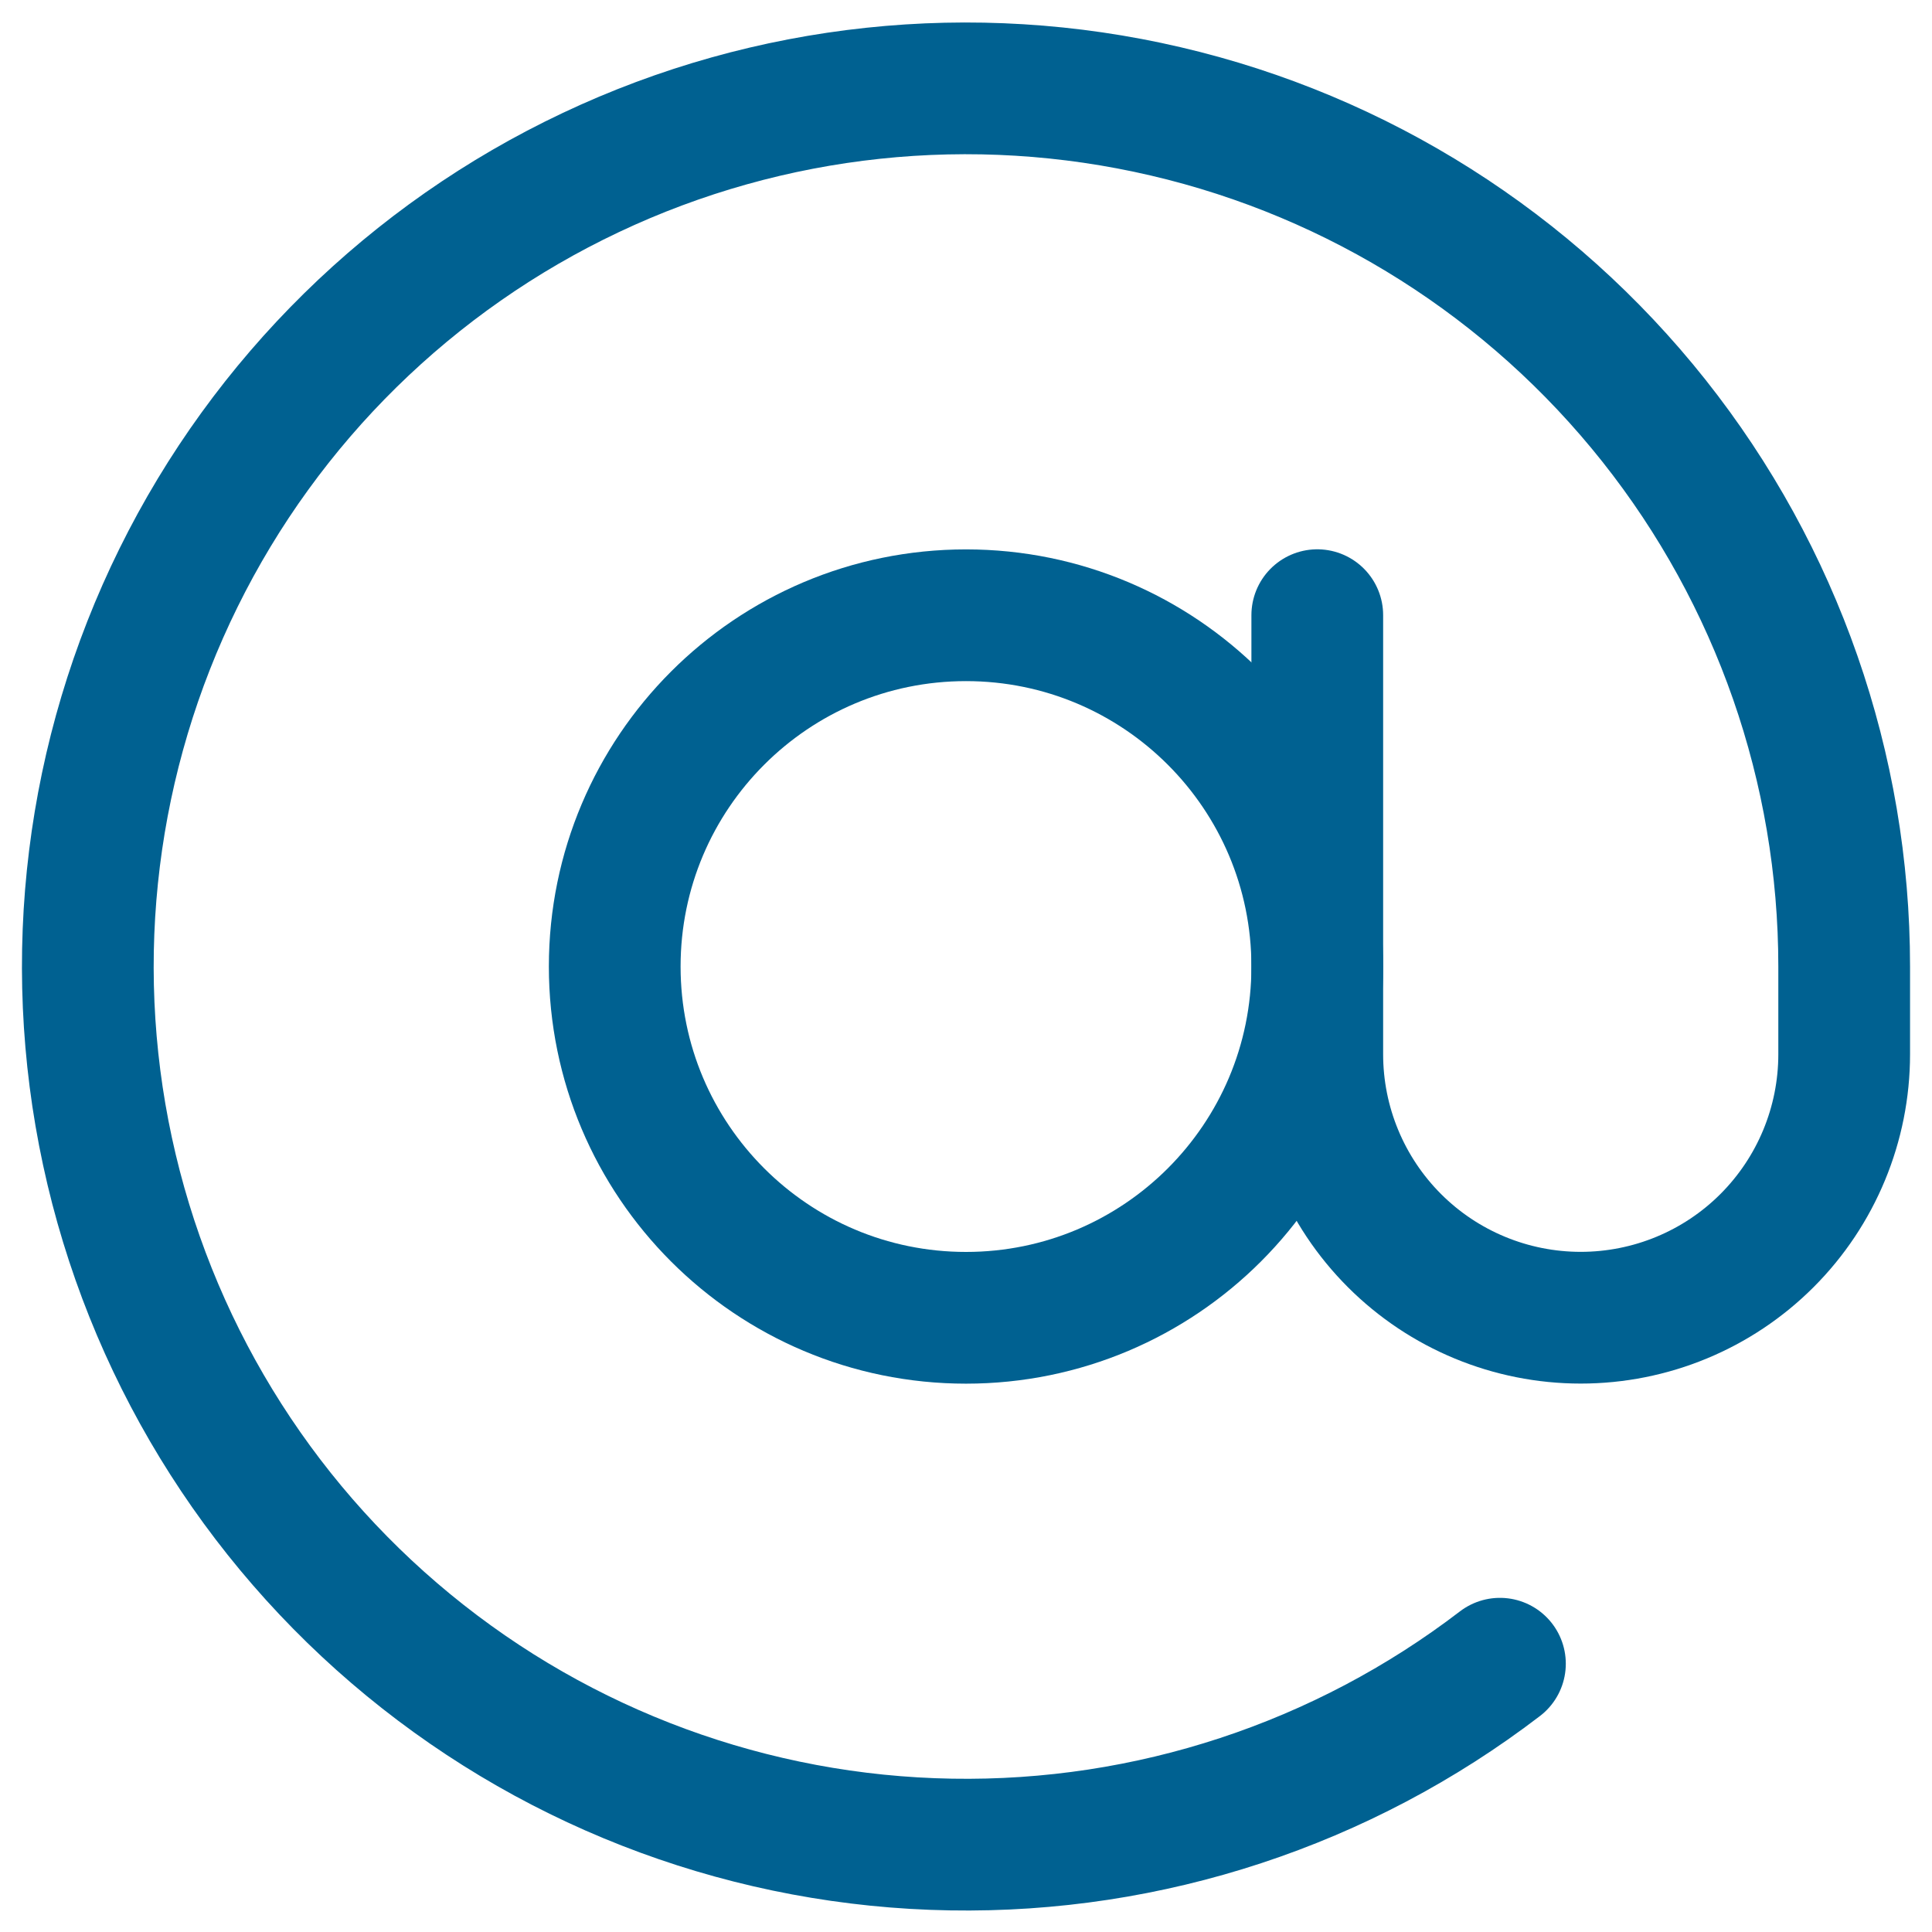
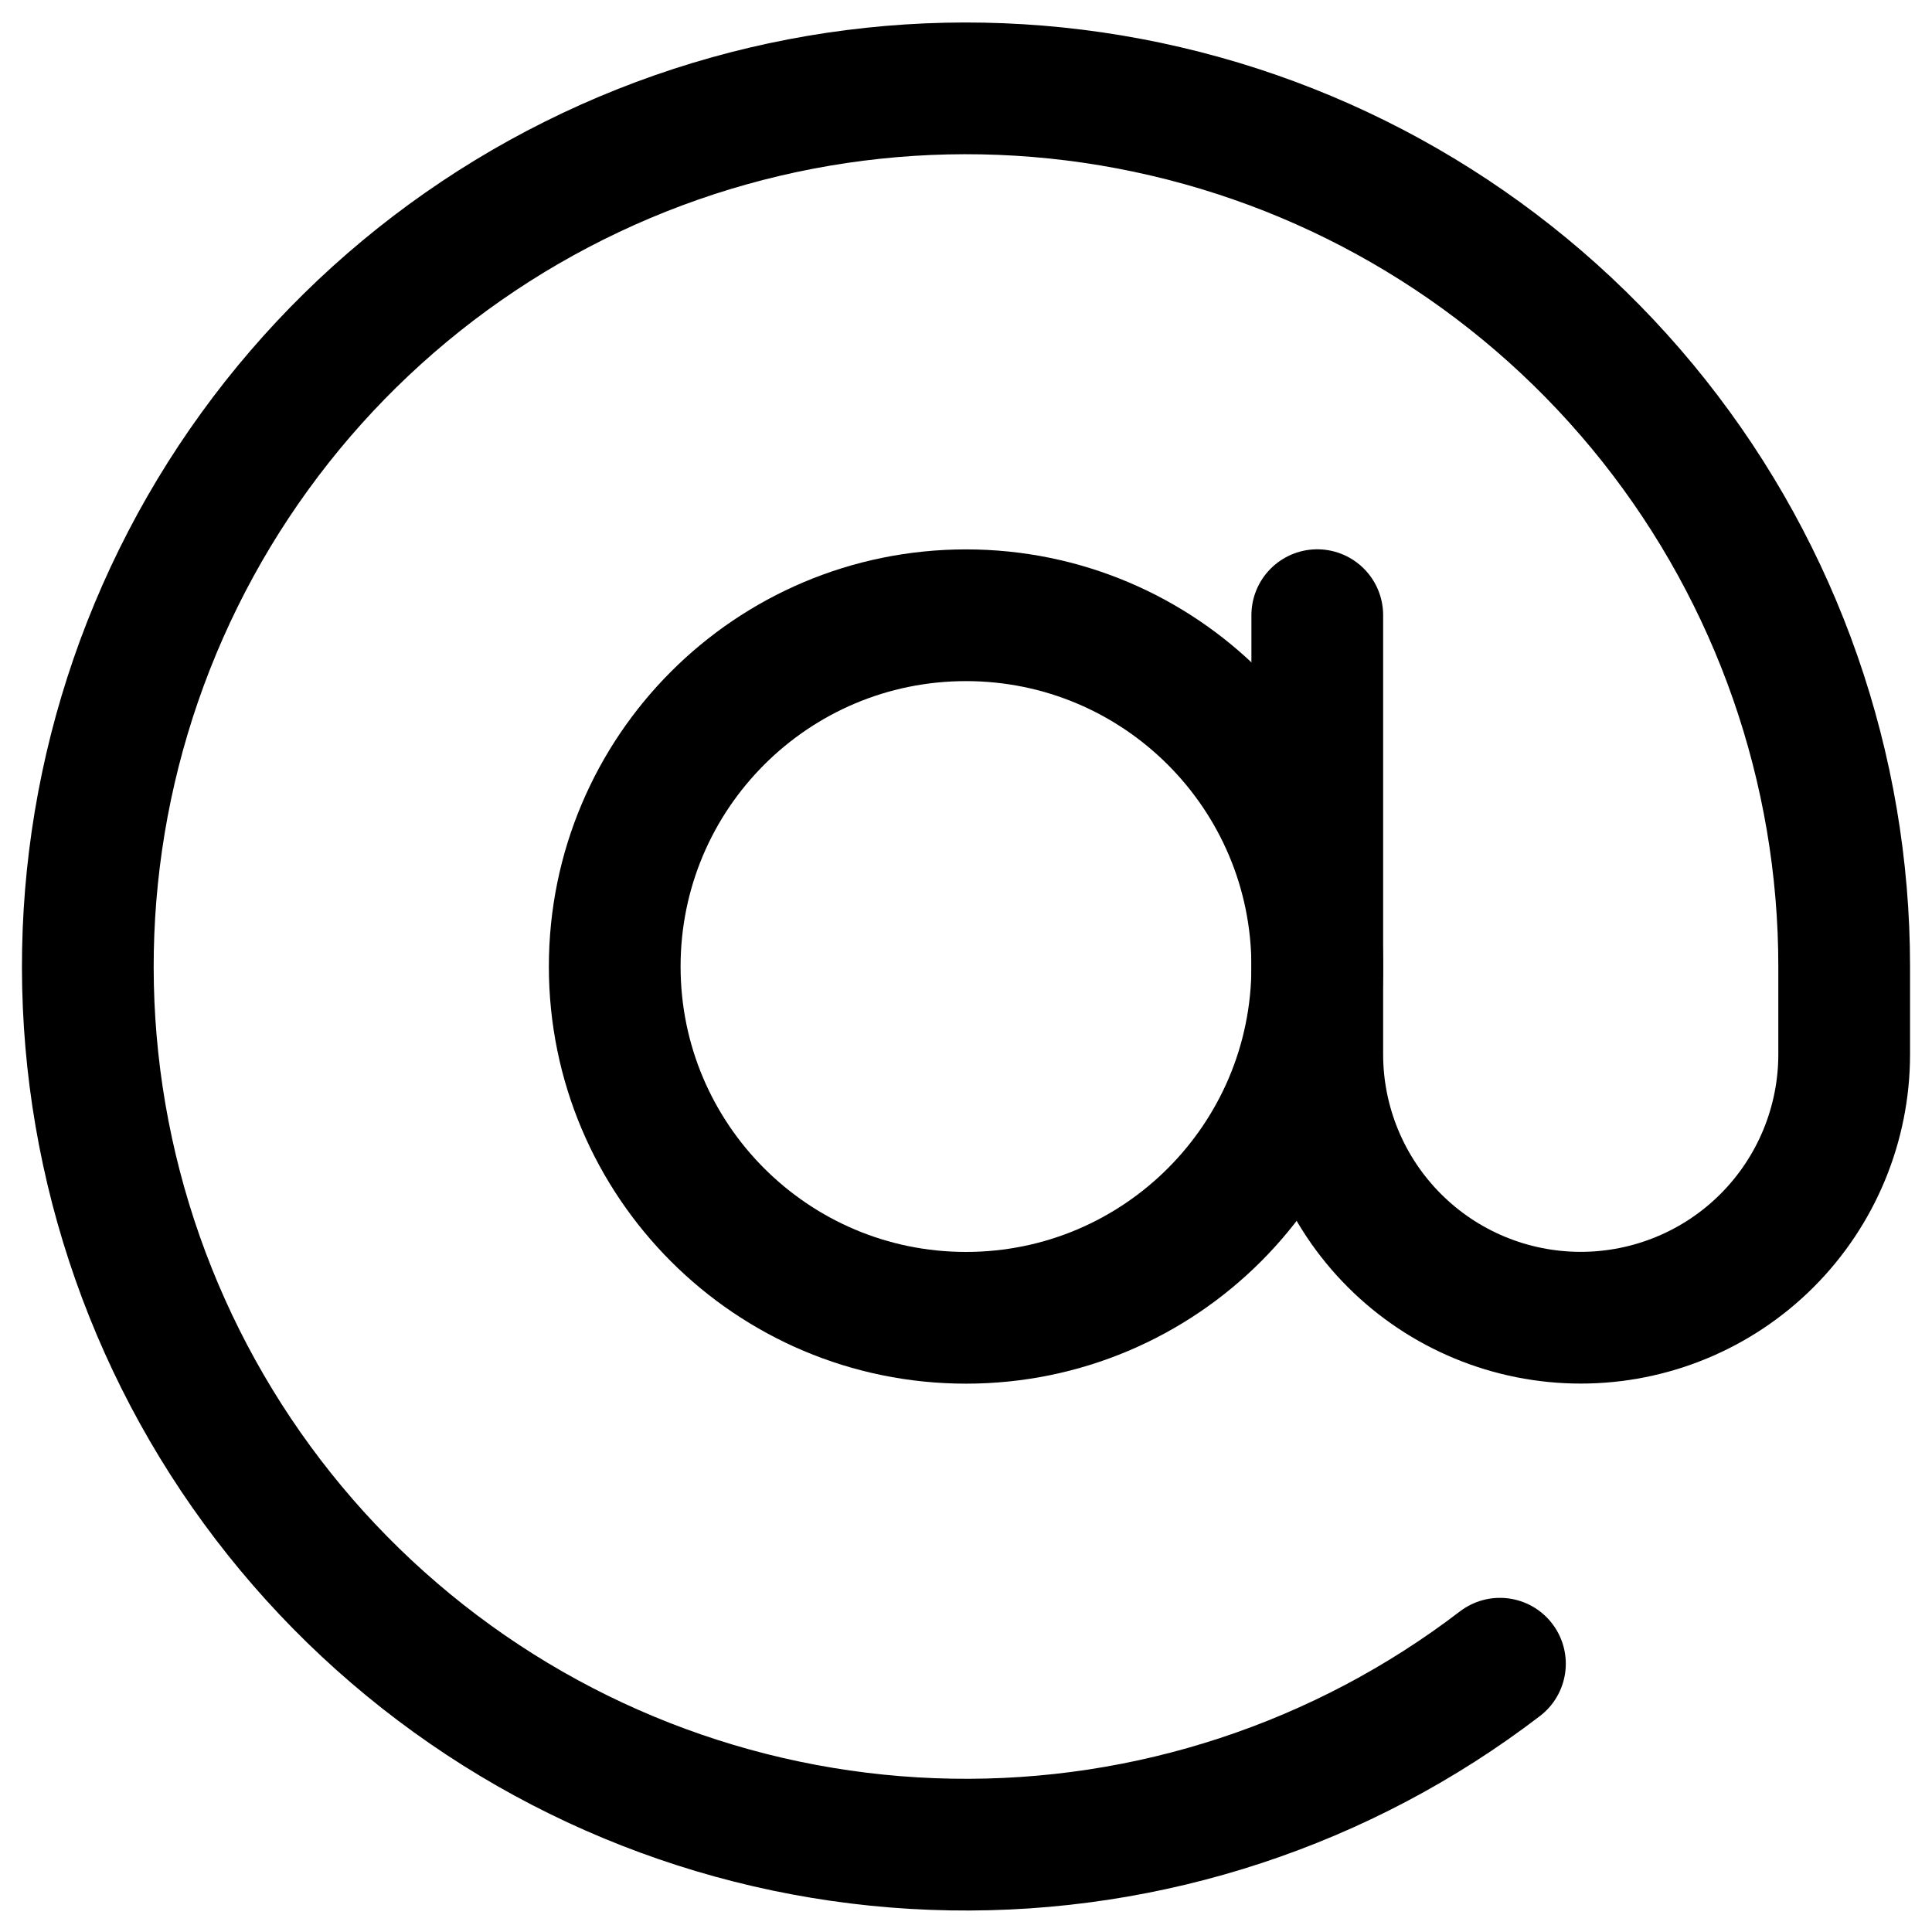
<svg xmlns="http://www.w3.org/2000/svg" width="22" height="22" viewBox="0 0 22 22" fill="none">
-   <path d="M11 15.006C13.209 15.006 15 13.215 15 11.006C15 8.797 13.209 7.006 11 7.006C8.791 7.006 7 8.797 7 11.006C7 13.215 8.791 15.006 11 15.006Z" stroke="#006191" stroke-width="1.5" stroke-linecap="round" stroke-linejoin="round" />
-   <path d="M15 7.005V12.005C15 12.801 15.316 13.564 15.879 14.127C16.441 14.689 17.204 15.005 18 15.005C18.796 15.005 19.559 14.689 20.121 14.127C20.684 13.564 21 12.801 21 12.005V11.005C21 8.748 20.236 6.558 18.833 4.79C17.43 3.022 15.471 1.78 13.273 1.268C11.075 0.755 8.768 1 6.727 1.965C4.687 2.929 3.032 4.555 2.033 6.579C1.034 8.603 0.749 10.905 1.224 13.111C1.699 15.318 2.907 17.299 4.651 18.732C6.394 20.165 8.571 20.966 10.828 21.004C13.085 21.043 15.288 20.317 17.08 18.945" stroke="#006191" stroke-width="1.5" stroke-linecap="round" stroke-linejoin="round" />
+   <path d="M11 15.006C13.209 15.006 15 13.215 15 11.006C15 8.797 13.209 7.006 11 7.006C8.791 7.006 7 8.797 7 11.006C7 13.215 8.791 15.006 11 15.006Z" stroke="currentColor" stroke-width="1.5" stroke-linecap="round" stroke-linejoin="round" />
+   <path d="M15 7.005V12.005C15 12.801 15.316 13.564 15.879 14.127C16.441 14.689 17.204 15.005 18 15.005C18.796 15.005 19.559 14.689 20.121 14.127C20.684 13.564 21 12.801 21 12.005V11.005C21 8.748 20.236 6.558 18.833 4.79C17.43 3.022 15.471 1.78 13.273 1.268C11.075 0.755 8.768 1 6.727 1.965C4.687 2.929 3.032 4.555 2.033 6.579C1.034 8.603 0.749 10.905 1.224 13.111C1.699 15.318 2.907 17.299 4.651 18.732C6.394 20.165 8.571 20.966 10.828 21.004C13.085 21.043 15.288 20.317 17.08 18.945" stroke="currentColor" stroke-width="1.5" stroke-linecap="round" stroke-linejoin="round" />
</svg>
